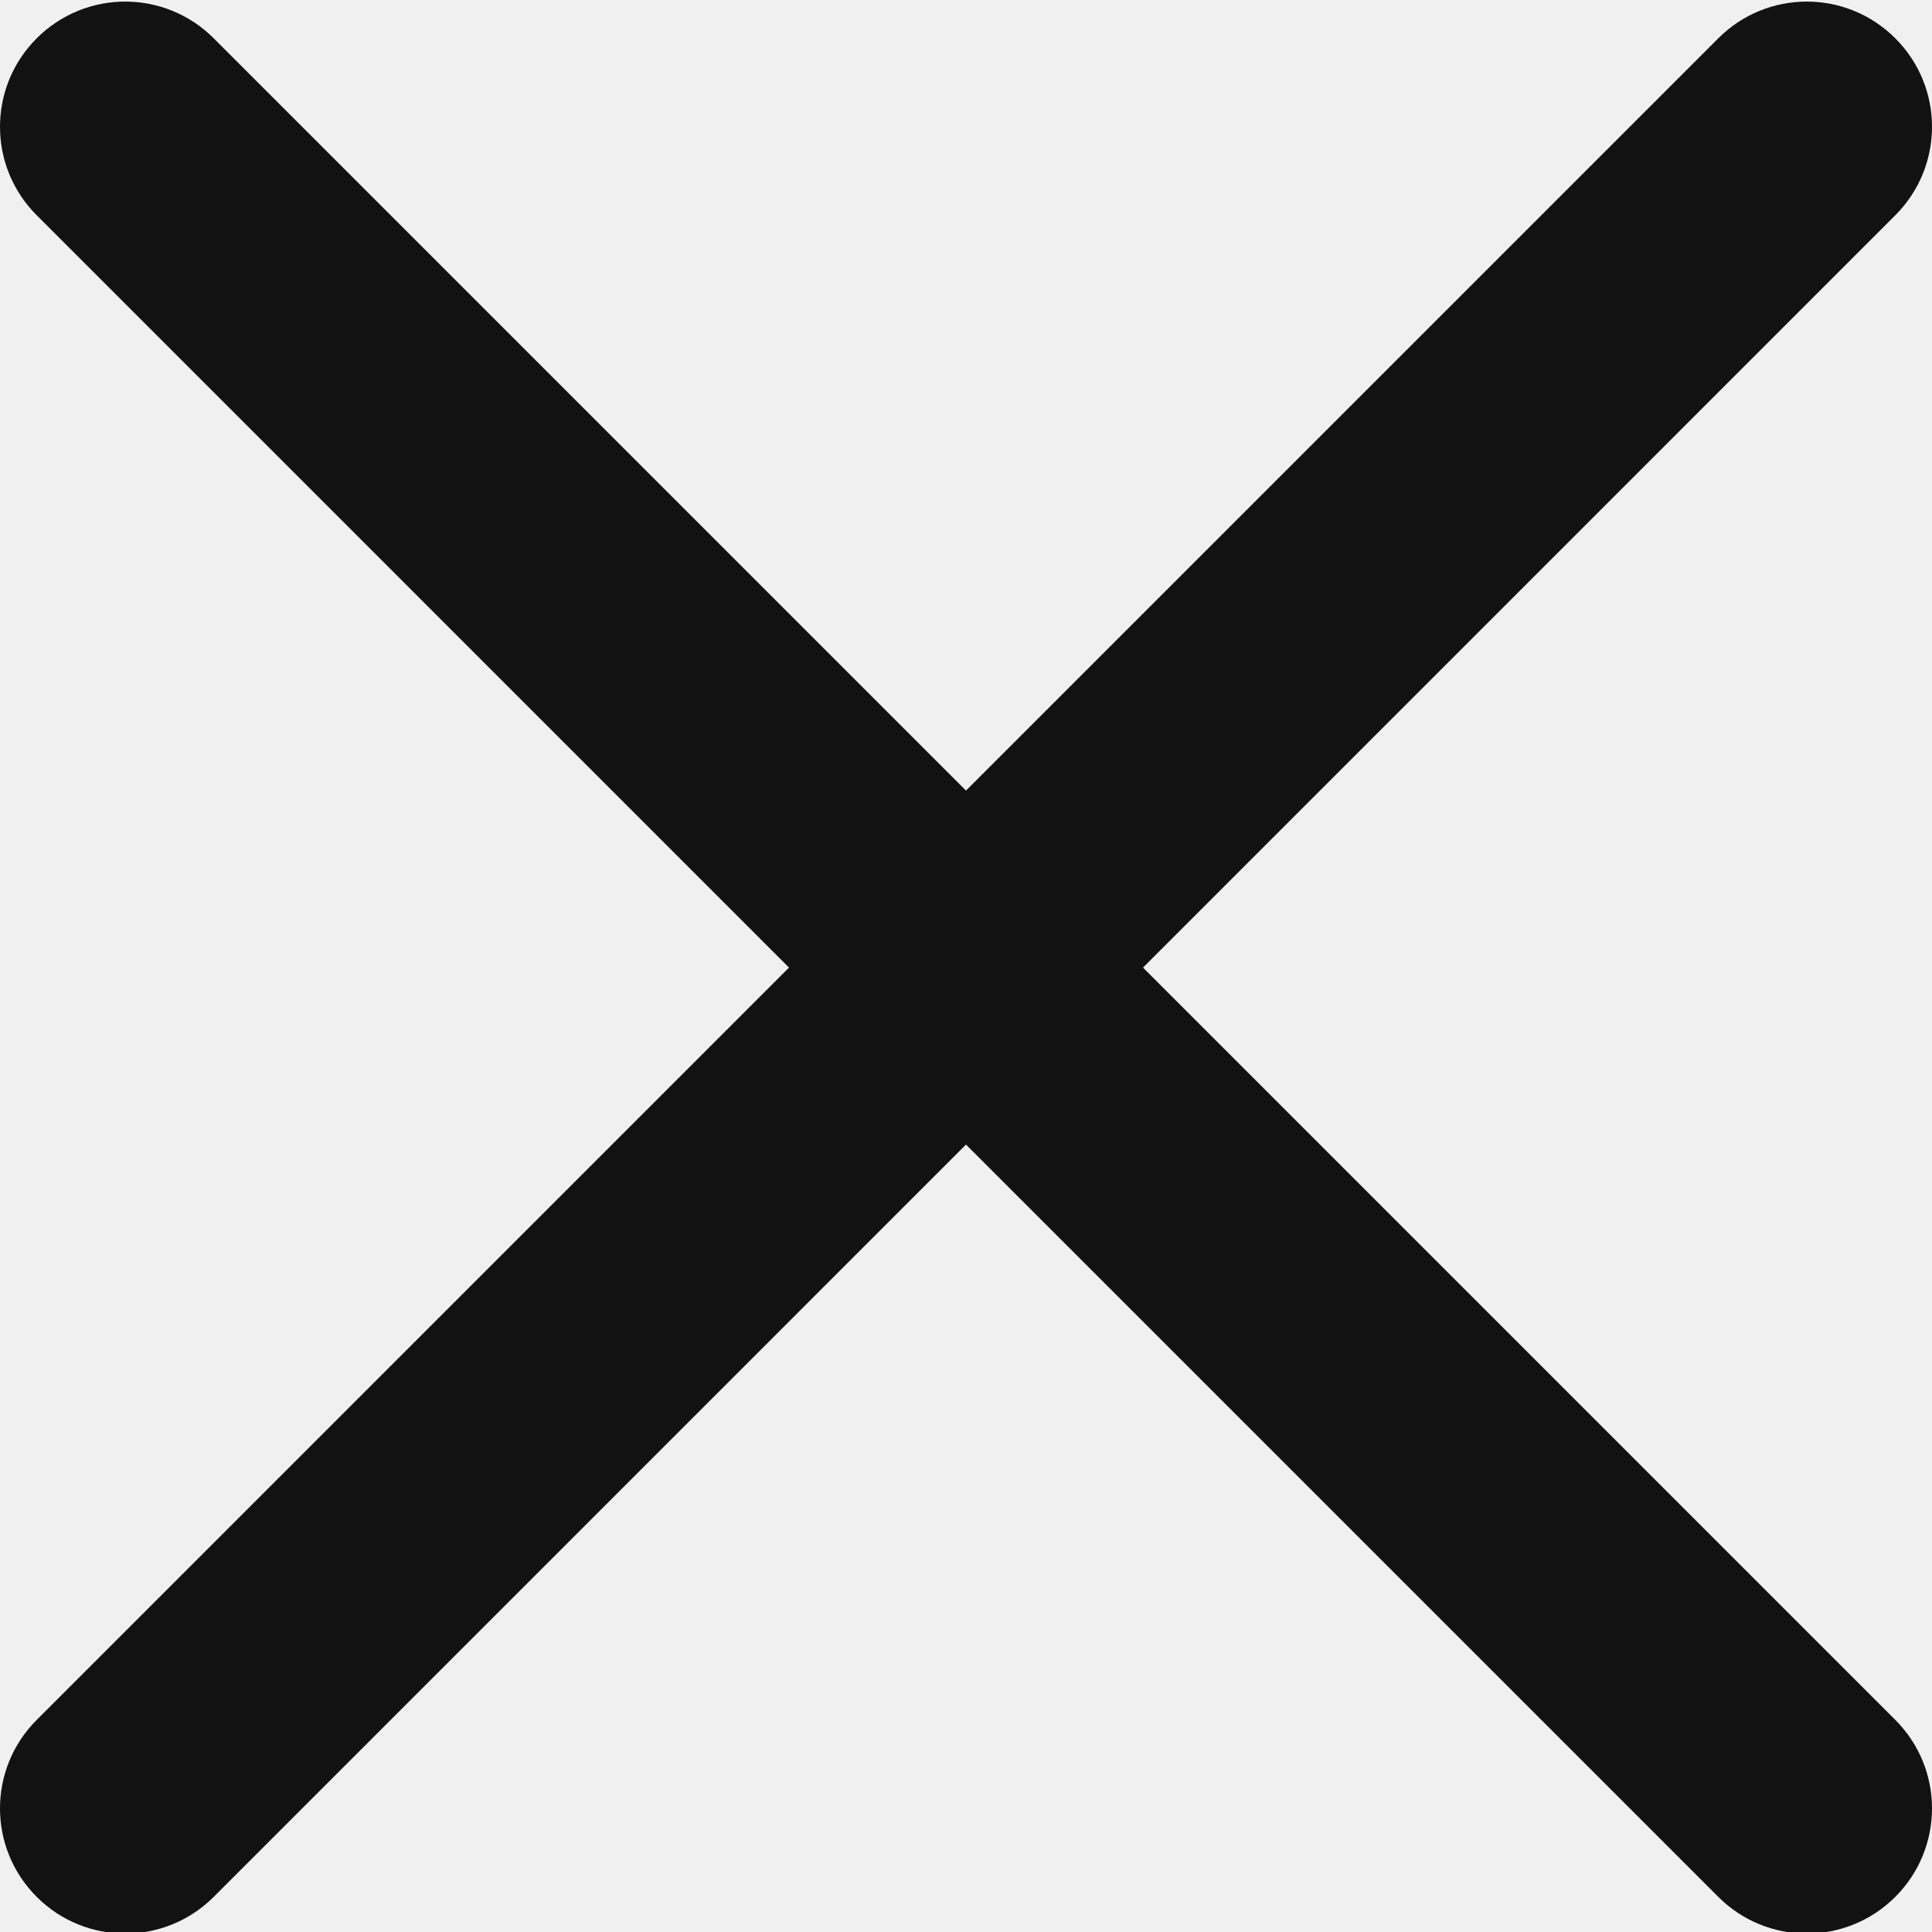
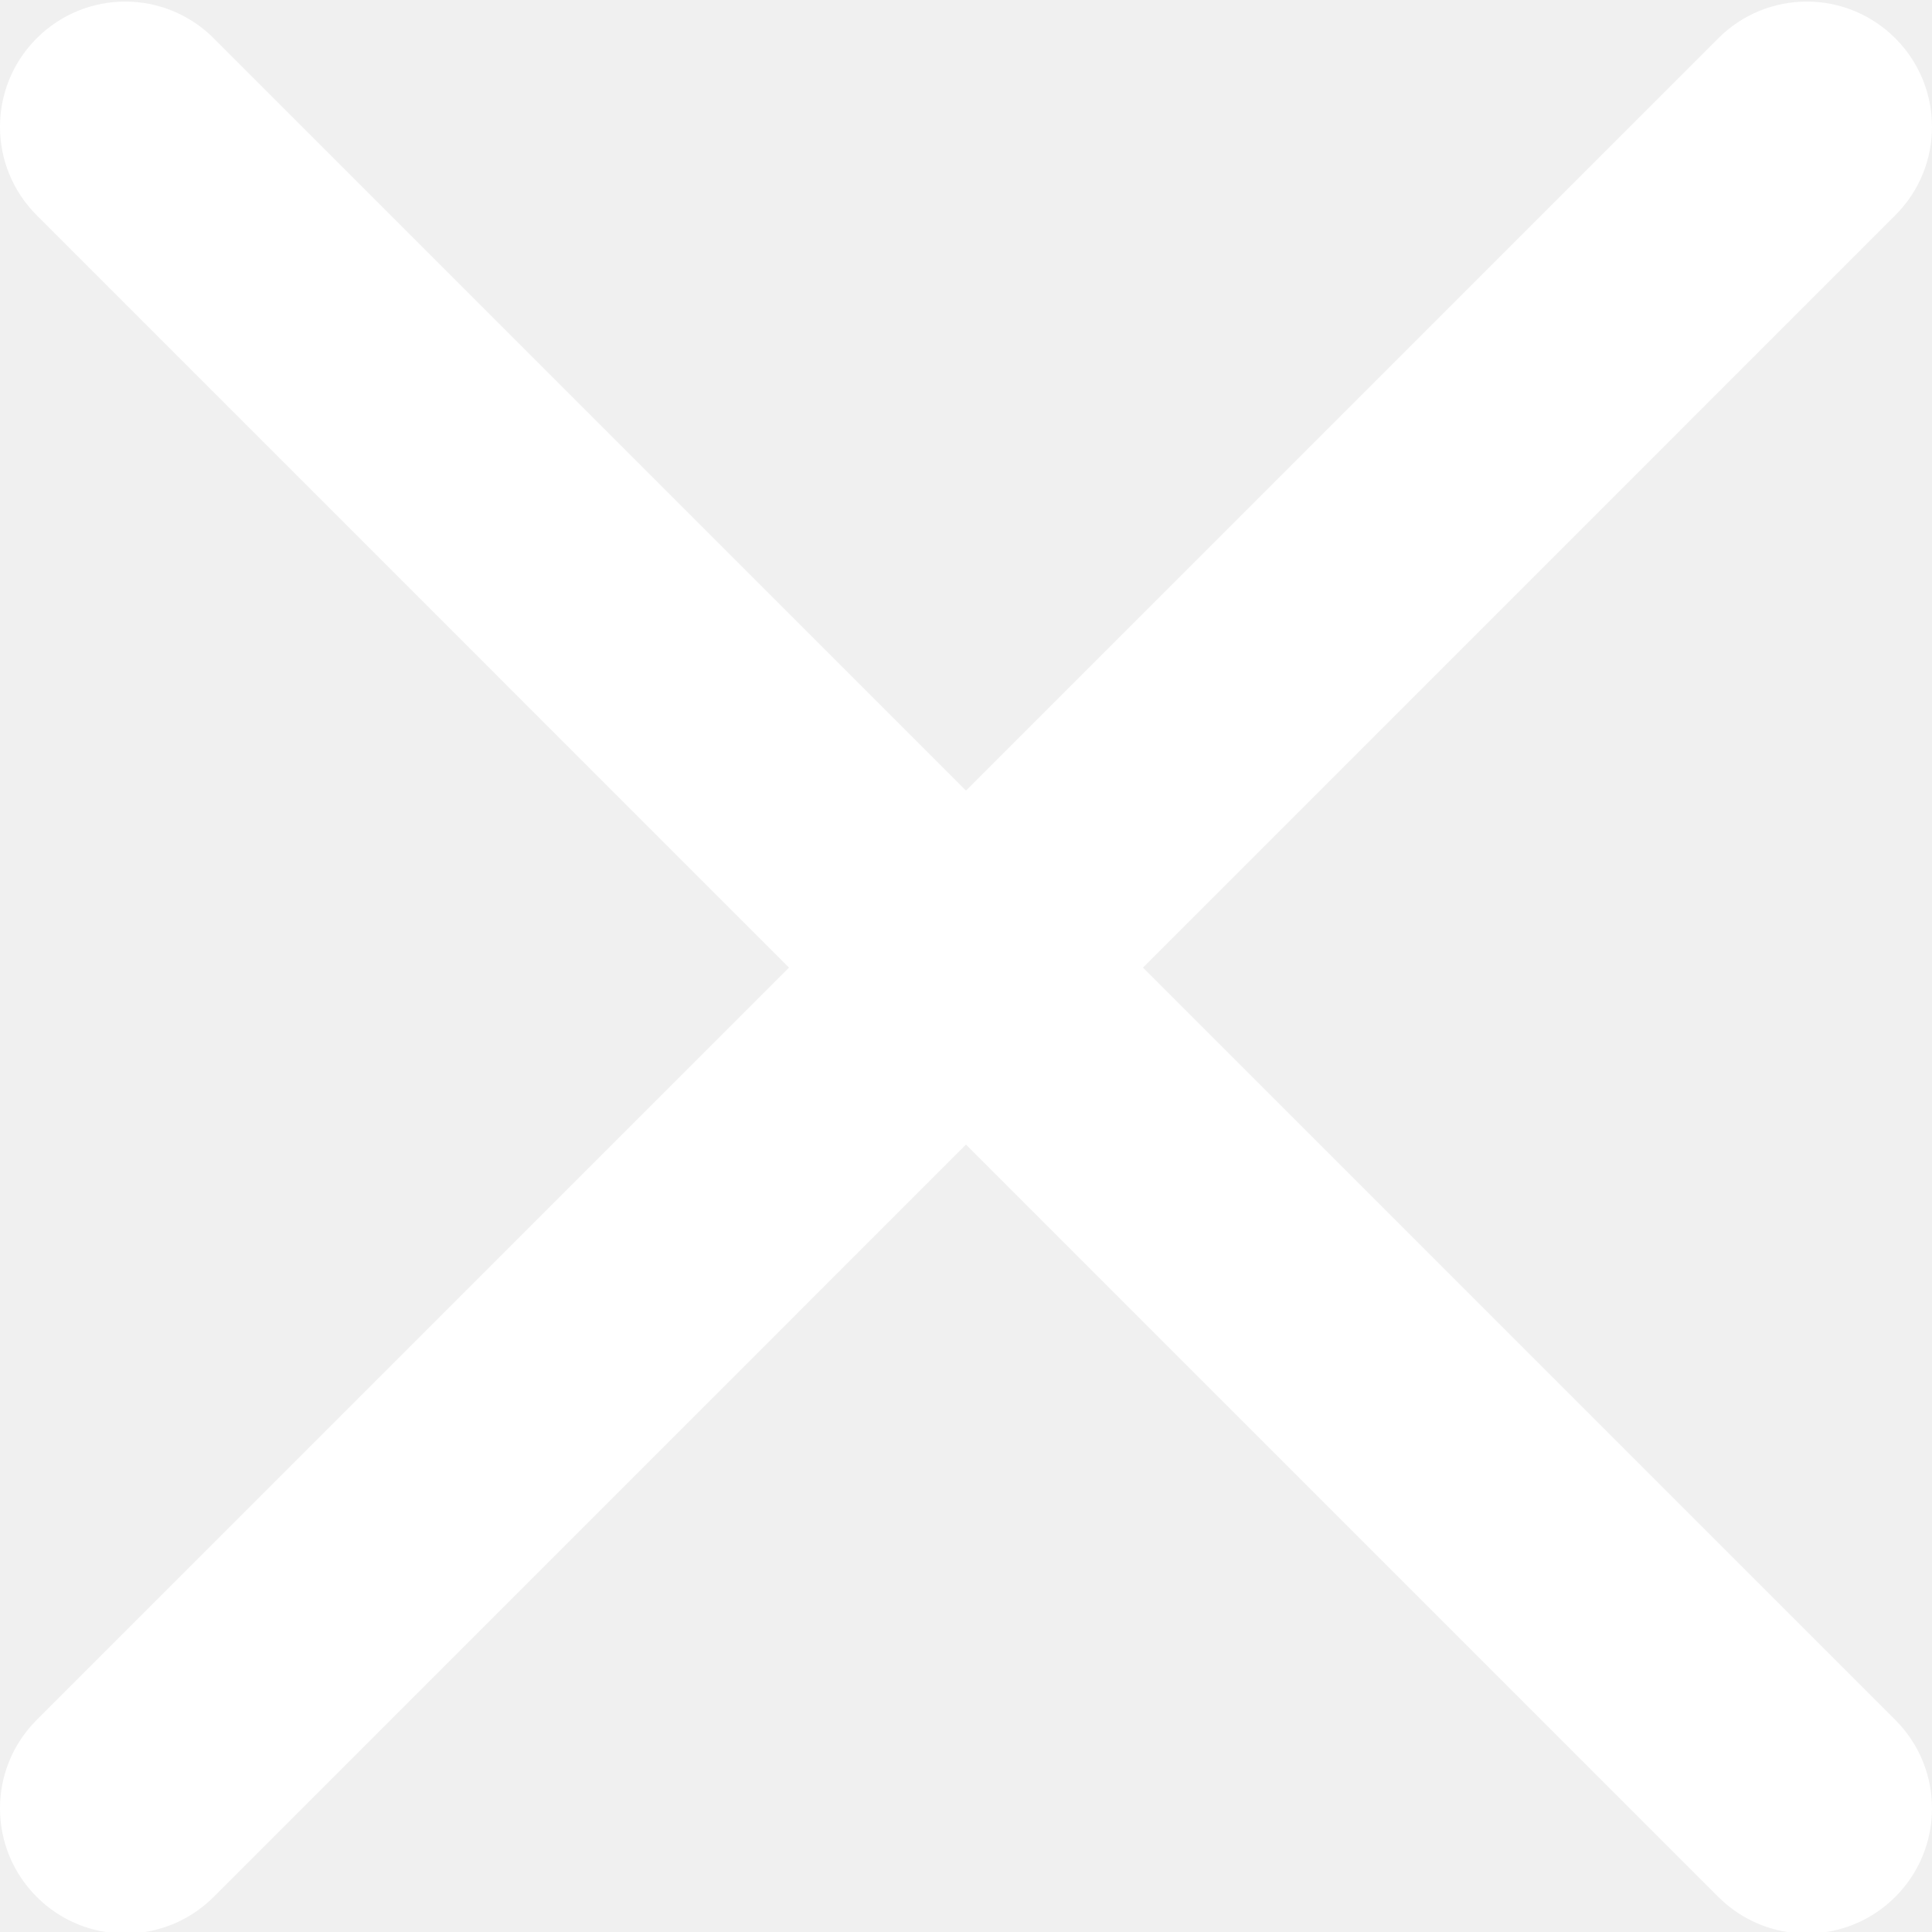
- <svg xmlns="http://www.w3.org/2000/svg" height="329pt" viewBox="0 0 329.269 329" width="329pt" fill="#121212">
+ <svg xmlns="http://www.w3.org/2000/svg" height="329pt" viewBox="0 0 329.269 329" width="329pt" fill="#fff">
  <path d="m194.801 164.77 128.211-128.215c8.344-8.34 8.344-21.824 0-30.164-8.34-8.34-21.824-8.34-30.164 0l-128.215 128.215-128.211-128.215c-8.344-8.34-21.824-8.34-30.164 0-8.344 8.34-8.344 21.824 0 30.164l128.211 128.215-128.211 128.215c-8.344 8.34-8.344 21.824 0 30.164 4.156 4.16 9.621 6.25 15.082 6.25 5.461 0 10.922-2.09 15.082-6.25l128.211-128.215 128.215 128.215c4.16 4.16 9.621 6.25 15.082 6.25 5.461 0 10.922-2.09 15.082-6.25 8.344-8.34 8.344-21.824 0-30.164zm0 0" />
</svg>
